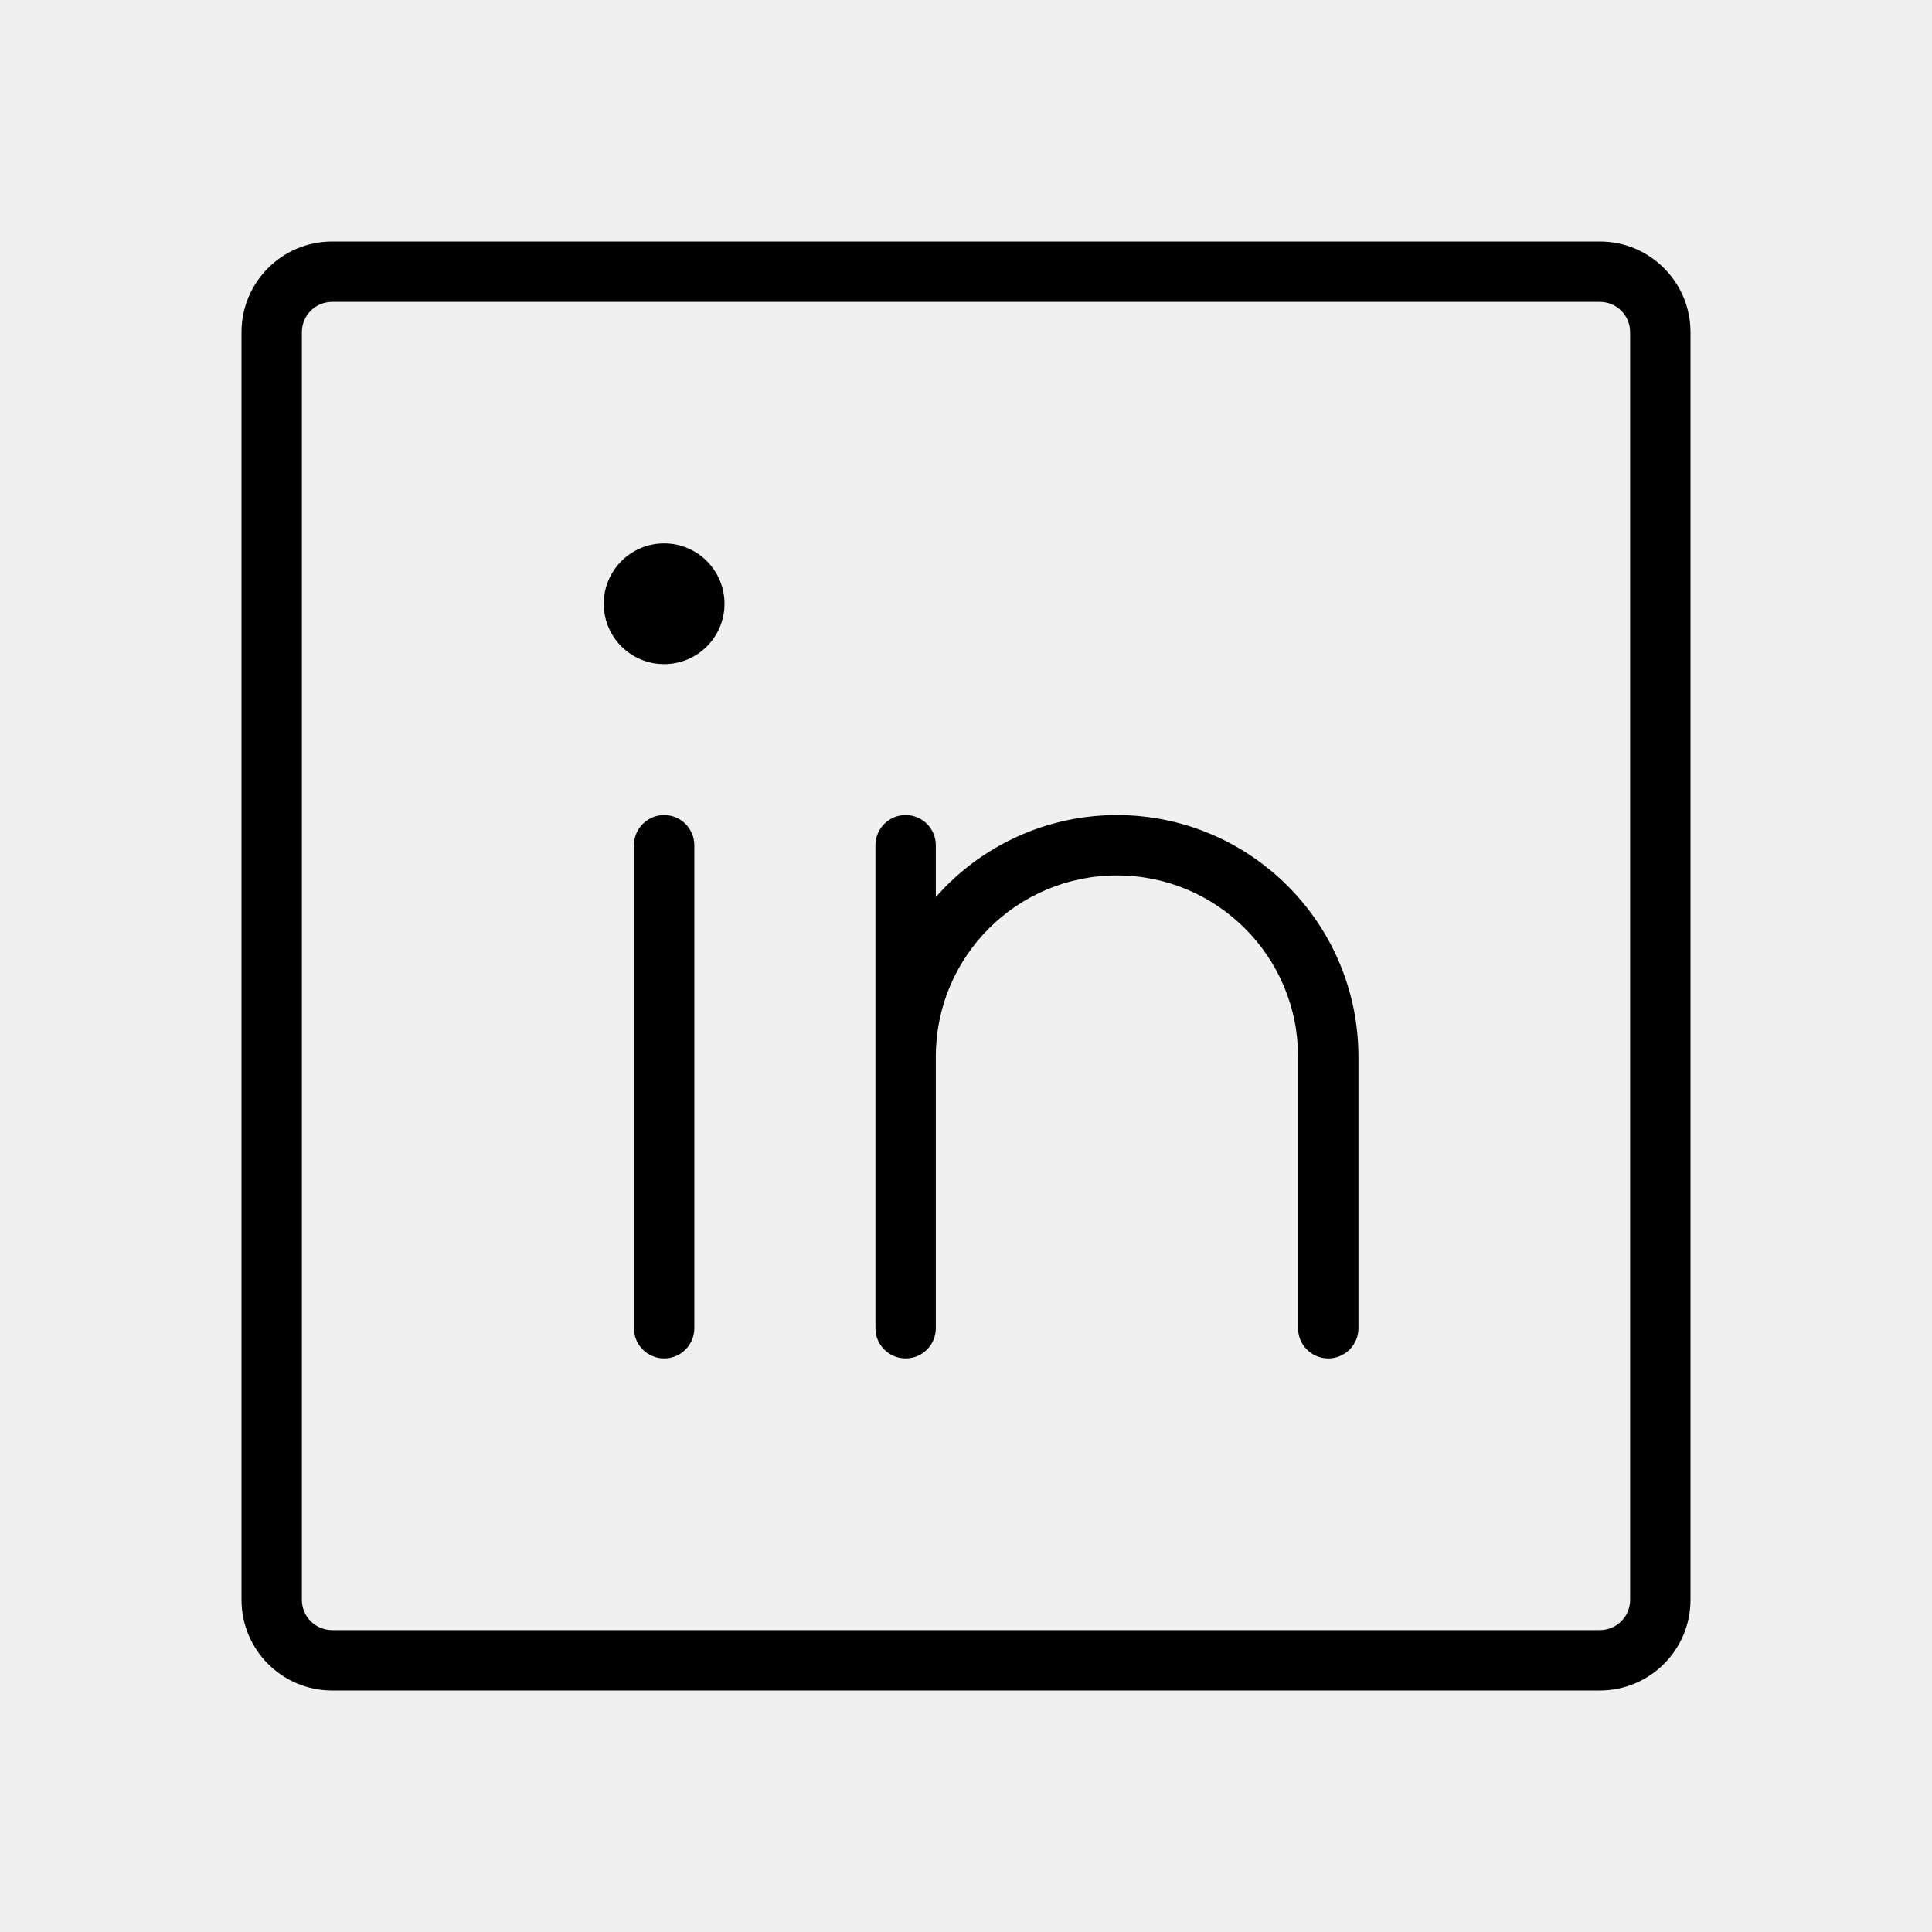
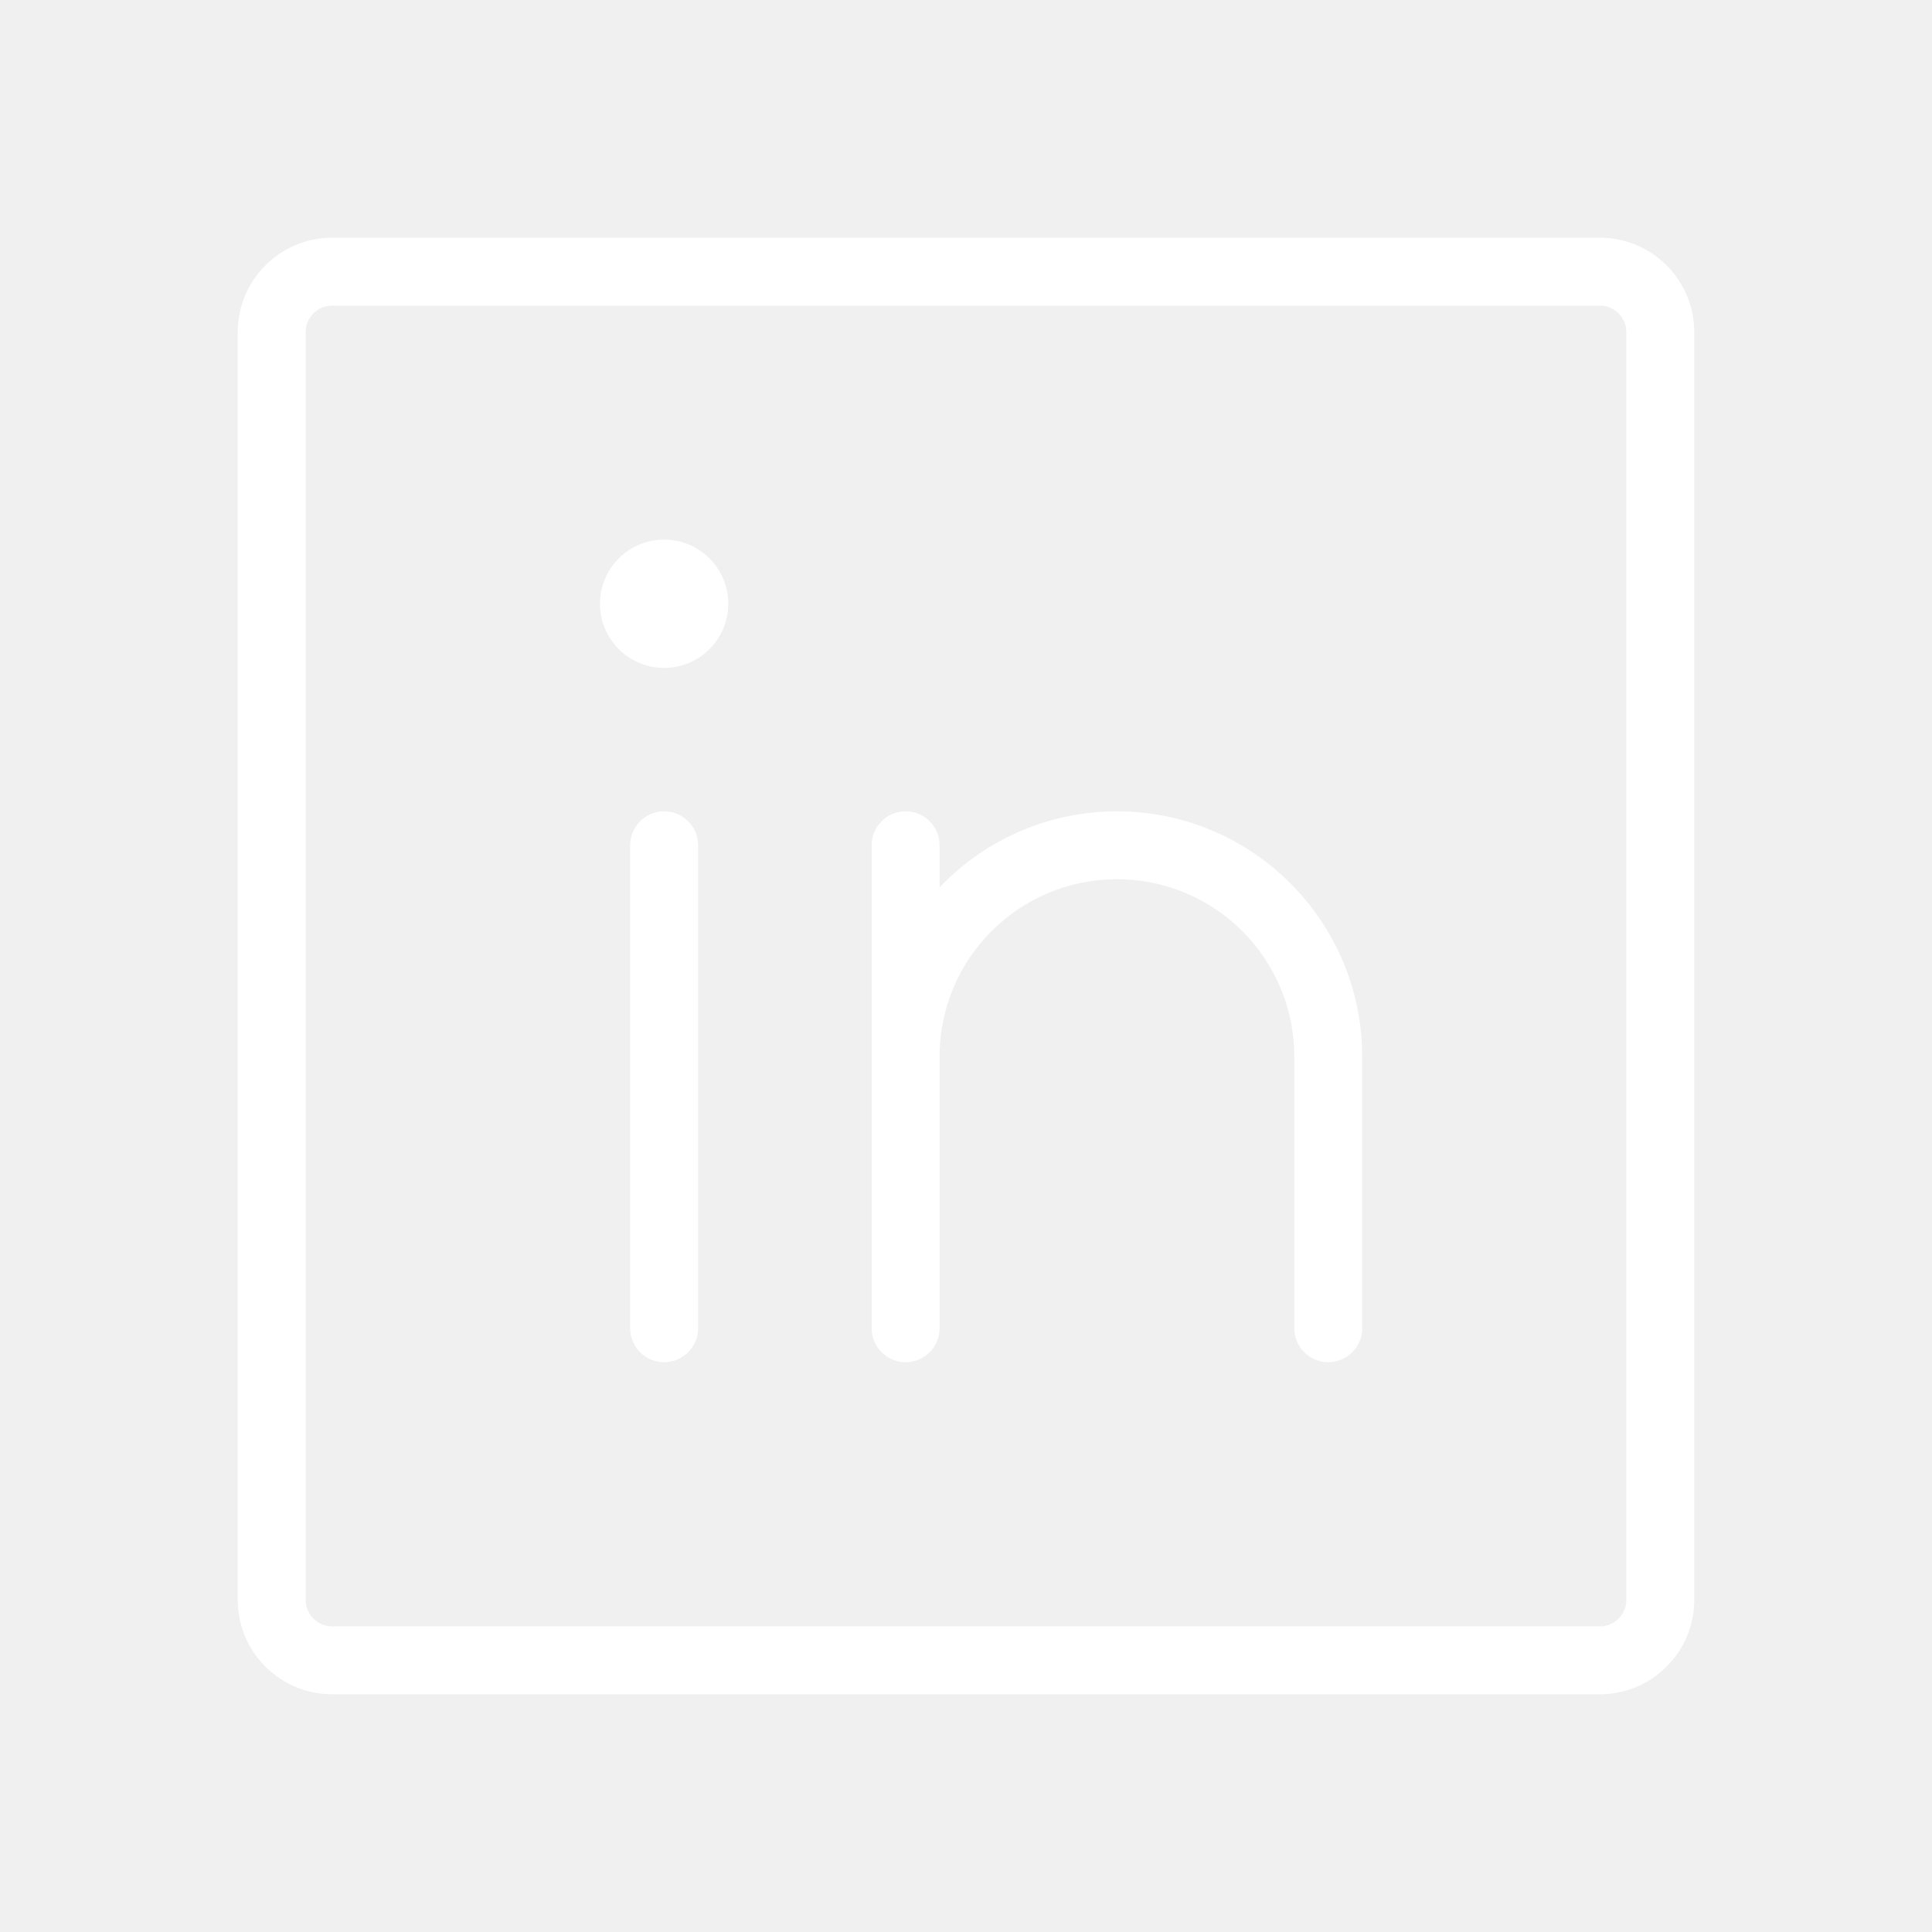
- <svg xmlns="http://www.w3.org/2000/svg" viewBox="0 0 256.00 256.00" stroke="currentColor" fill="currentColor" stroke-width="0.003">
+ <svg xmlns="http://www.w3.org/2000/svg" viewBox="0 0 256 256" stroke="white" fill="white" width="32" height="32">
  <g id="SVGRepo_bgCarrier" stroke-width="0" />
-   <g id="SVGRepo_tracerCarrier" stroke-linecap="round" stroke-linejoin="round" stroke="currentColor" stroke-width="2.048" />
+   <g id="SVGRepo_tracerCarrier" stroke-linecap="round" stroke-linejoin="round" stroke="white" stroke-width="2.048" />
  <g id="SVGRepo_iconCarrier">
    <path d="M96,80a8,8,0,1,1-8-8A8,8,0,0,1,96,80Zm-8,28.001a4,4,0,0,0-4,4v64a4,4,0,1,0,8,0v-64A4,4,0,0,0,88,108.001Zm60,0a31.925,31.925,0,0,0-24,10.868V112.001a4,4,0,0,0-8,0v64a4,4,0,1,0,8,0v-36a24,24,0,0,1,48,0v36a4,4,0,1,0,8,0v-36A32.036,32.036,0,0,0,148,108.001ZM224,44V212a12.014,12.014,0,0,1-12,12H44a12.014,12.014,0,0,1-12-12V44A12.014,12.014,0,0,1,44,32H212A12.014,12.014,0,0,1,224,44Zm-8,0a4.005,4.005,0,0,0-4-4H44a4.005,4.005,0,0,0-4,4V212a4.005,4.005,0,0,0,4,4H212a4.005,4.005,0,0,0,4-4Z" />
  </g>
</svg>
